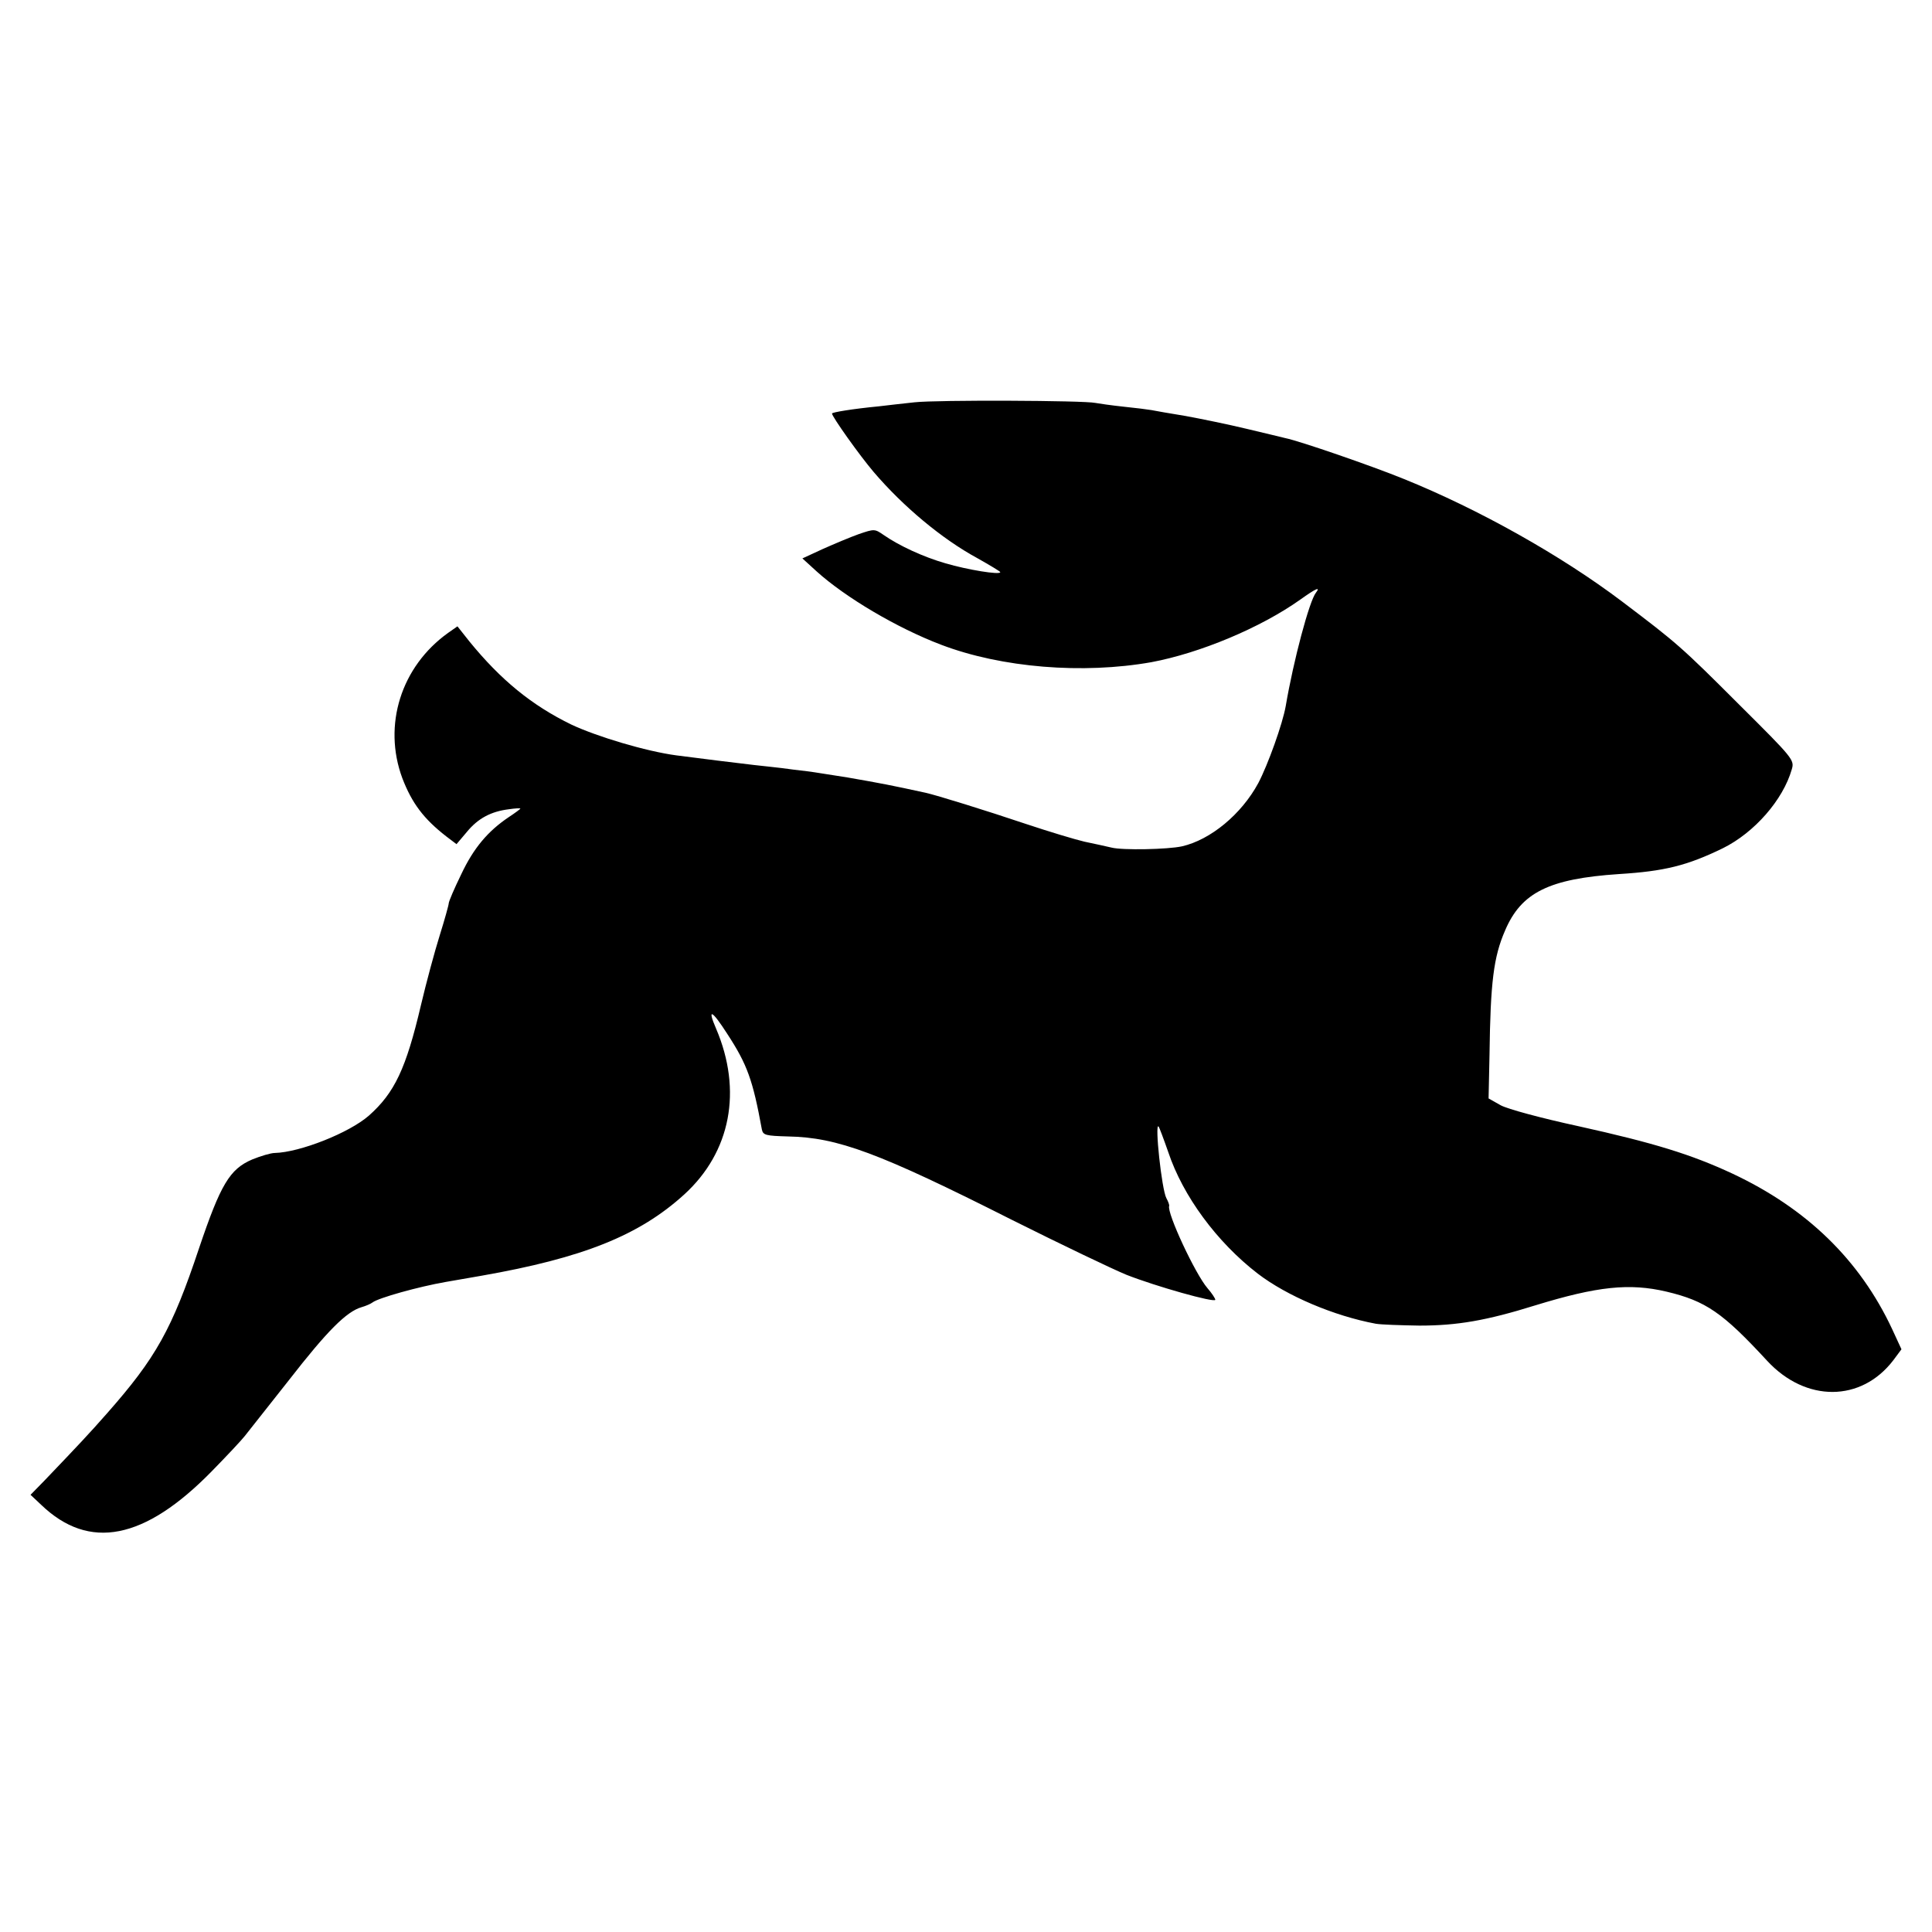
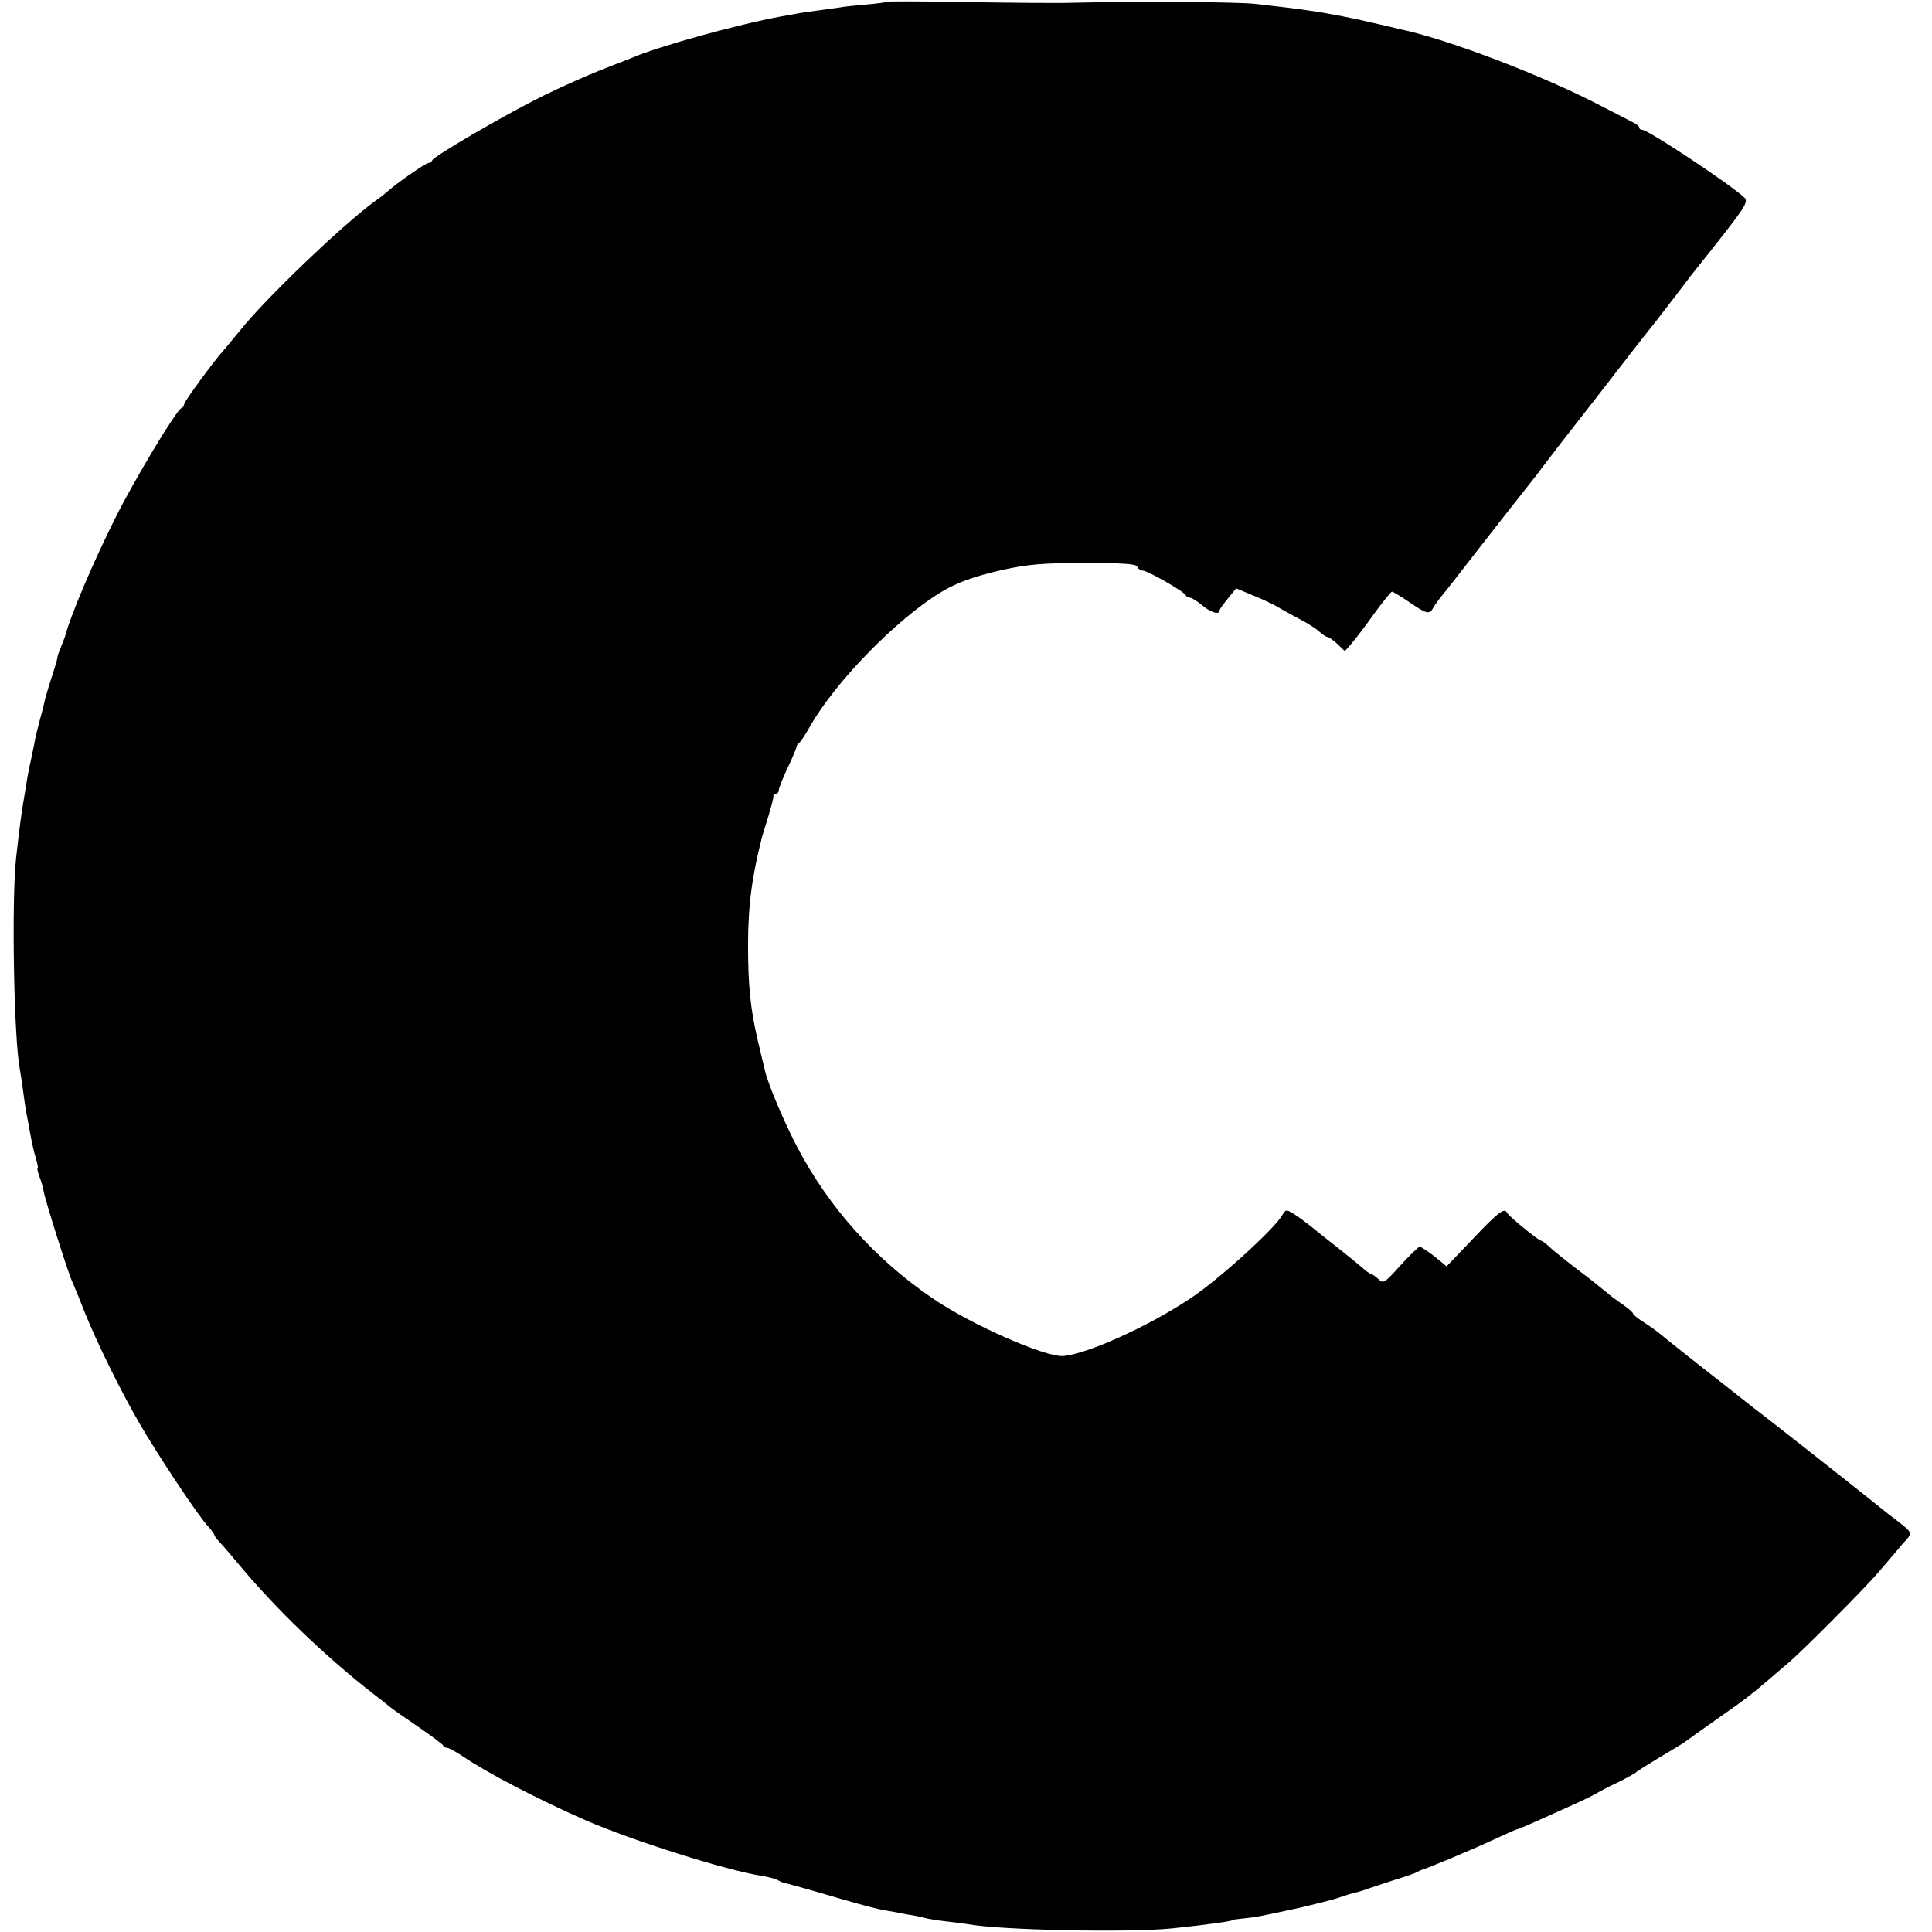
- <svg xmlns="http://www.w3.org/2000/svg" version="1.0" width="620pt" height="620pt" viewBox="0 0 620 620" preserveAspectRatio="xMidYMid meet">
-   <g transform="translate(0,620) scale(0.1,-0.1)" fill="#000000" stroke="none">
-     <path d="M2935 4909 c-38 -4 -90 -10 -115 -13 -83 -8 -150 -19 -150 -23 0 -10 88 -134 134 -188 94 -110 218 -214 332 -276 41 -23 74 -43 74 -45 0 -10 -107 8 -175 28 -73 21 -150 57 -199 91 -29 20 -30 20 -80 3 -28 -10 -80 -32 -116 -48 l-65 -30 46 -42 c92 -83 257 -181 399 -235 194 -74 455 -95 675 -56 155 29 350 110 478 201 49 35 66 43 50 22 -21 -26 -72 -217 -97 -364 -10 -57 -57 -188 -88 -247 -54 -100 -153 -182 -245 -203 -45 -10 -191 -13 -226 -4 -18 4 -57 13 -87 19 -30 7 -113 32 -185 56 -134 45 -289 93 -325 101 -110 24 -141 30 -250 49 -47 7 -105 17 -130 20 -25 3 -61 7 -80 10 -19 2 -60 7 -90 10 -52 6 -174 21 -250 31 -97 13 -254 60 -337 99 -127 62 -226 143 -327 267 l-38 48 -30 -21 c-151 -108 -210 -296 -147 -466 31 -81 69 -131 141 -187 l33 -25 33 39 c36 44 78 66 135 73 20 3 37 4 37 2 0 -1 -17 -14 -37 -27 -67 -45 -113 -99 -153 -184 -22 -45 -40 -87 -40 -93 0 -5 -13 -52 -29 -103 -16 -51 -43 -151 -60 -223 -48 -205 -85 -282 -167 -355 -64 -56 -222 -118 -302 -120 -13 0 -46 -10 -73 -21 -72 -31 -101 -80 -170 -284 -87 -261 -139 -353 -295 -530 -58 -66 -93 -103 -201 -216 l-45 -46 34 -32 c154 -148 332 -113 548 108 47 48 94 98 105 112 10 13 75 95 143 181 122 157 184 219 232 233 14 4 30 11 35 15 19 15 149 51 235 66 47 8 99 17 115 20 325 57 506 129 651 261 149 136 187 333 102 532 -29 67 -14 61 36 -17 64 -98 82 -148 111 -307 4 -18 13 -20 84 -22 159 -3 291 -52 719 -268 158 -79 323 -158 367 -176 94 -37 285 -91 285 -80 0 4 -11 21 -25 37 -39 45 -131 242 -123 264 1 3 -3 14 -9 25 -15 28 -38 243 -25 230 2 -2 16 -39 31 -82 47 -141 156 -289 287 -390 94 -72 245 -136 379 -161 17 -3 80 -5 140 -6 121 0 215 16 372 65 199 61 302 72 421 44 126 -30 180 -67 323 -222 124 -134 302 -133 405 2 l26 35 -30 65 c-104 222 -274 387 -513 499 -131 61 -250 98 -494 152 -120 26 -227 55 -249 67 l-39 22 3 140 c3 233 13 314 50 399 52 122 141 166 365 181 146 9 219 27 334 83 101 50 193 155 221 253 9 30 5 35 -168 207 -187 187 -200 198 -377 332 -196 148 -460 296 -700 393 -103 42 -335 122 -380 131 -11 3 -67 16 -125 30 -58 14 -146 32 -195 41 -50 8 -100 17 -110 19 -11 2 -51 7 -90 11 -38 4 -79 10 -90 12 -36 8 -508 10 -580 2z" />
-   </g>
+ <svg xmlns="http://www.w3.org/2000/svg" version="1.0" width="853.333" height="853.333" viewBox="0 0 640 640">
+   <path d="M293.7.6c-.2.2-3.3.6-6.8.9-3.5.3-7.5.7-8.9 1-1.4.2-5 .7-8 1.1-3 .4-5.7.8-6 .9-.3.1-2.5.5-5 .9-13.9 2.5-40.8 9.9-49.5 13.7-1.1.4-5.6 2.2-10 3.9-4.4 1.7-13.2 5.6-19.5 8.7-12 5.9-36.3 20-36.8 21.4-.2.5-.8.9-1.3.9-.9 0-10.8 6.9-13.5 9.4-.7.6-2.4 2-4 3.1-10.4 7.5-36.3 32.2-44.9 43-2.2 2.7-4.6 5.6-5.3 6.4C71.3 119 61 133 61 133.9c0 .5-.4 1.1-.9 1.3-1.6.5-15.7 23.9-21.9 36.4-7.3 14.5-15.1 32.9-16.7 39.4-.1.3-.7 1.8-1.3 3.3-.7 1.6-1.2 3.2-1.2 3.6 0 .4-.9 3.5-2 6.8-1.1 3.4-2.1 6.9-2.3 7.9-.2 1.1-.9 3.7-1.5 5.9s-1.3 5.1-1.6 6.5c-.2 1.4-.9 4.5-1.4 7-.6 2.5-1.3 6.3-1.6 8.5-.4 2.3-.8 5-1 6-.5 2.8-1.4 9.9-2.3 18-1.5 14.8-.7 59.7 1.3 69.9.2 1.2.7 4.1 1 6.6.3 2.5.8 5.6 1 7 .3 1.4.9 4.7 1.4 7.5.5 2.7 1.3 6.5 1.9 8.2.5 1.8.8 3.3.6 3.3-.3 0 0 1.1.5 2.6.6 1.4 1.2 3.7 1.5 5.2.5 2.9 7.9 26.4 9.4 29.7.5 1.1 2.3 5.4 3.9 9.6C32.2 445 39.6 460 45.9 471c6 10.4 19.8 31.3 23.1 34.7 1.1 1.2 2 2.5 2 2.8 0 .3.8 1.3 1.7 2.3 1 1 3.8 4.3 6.3 7.3 12.4 14.9 28.5 30.4 44.9 43.2 2 1.5 4.3 3.3 5.1 4 .8.7 5.1 3.7 9.5 6.7s8.1 5.8 8.3 6.2c.2.5.8.8 1.4.8.5 0 2.8 1.3 5.1 2.8 7.9 5.4 24.8 14.2 40.7 21.2 15.4 6.7 46.6 16.6 58.3 18.4 2.1.3 4.6 1 5.5 1.5.9.5 1.9.9 2.2.9.3 0 4.6 1.2 9.5 2.6 13.3 3.9 18.7 5.4 22 6.1 1.7.3 4.1.8 5.5 1 1.4.3 3.9.8 5.5 1 1.7.3 3.7.8 4.5 1 .8.2 3.8.7 6.5 1 2.8.3 5.9.7 7 .9 10.7 2 53.4 2.9 67.9 1.4 11.4-1.2 20.1-2.4 20.1-2.8 0-.1 1.6-.3 3.5-.5 4-.4 5.1-.6 18-3.4 5.2-1.2 11.1-2.7 13-3.3 3.5-1.2 4.1-1.4 7-2.1.8-.2 2.2-.7 3-1 .8-.3 4.7-1.5 8.5-2.8 3.9-1.2 7.5-2.4 8-2.8.6-.3 1.2-.6 1.5-.7 1.4-.3 16.3-6.5 23.8-10 4.1-1.9 7.5-3.4 7.7-3.4.4 0 2.8-1 18.5-8.1 3.6-1.6 7.2-3.4 8-3.9.8-.5 4-2.2 7-3.6 3-1.5 5.7-3 6-3.3.3-.4 3.9-2.6 8-5.1 4.1-2.4 7.9-4.7 8.5-5.2.5-.4 4.8-3.5 9.5-6.8 9.5-6.6 12.5-8.9 18.4-14 2.2-1.9 4.7-4.1 5.6-4.8 3.9-3.1 26-25.3 30.1-30.2 2.6-3 6.2-7.2 8-9.4 3.8-4.3 4.3-3.2-4.6-10.1-2.1-1.7-5.2-4.1-6.9-5.5-5.6-4.5-31.1-24.6-35.2-27.7-1.6-1.2-4-3.1-5.4-4.2-1.4-1.1-7.4-5.9-13.5-10.6-6-4.8-12.3-9.7-13.8-11-1.5-1.3-4.3-3.3-6.2-4.5-1.9-1.2-3.5-2.5-3.5-2.8 0-.4-1.6-1.8-3.5-3.1s-4.5-3.2-5.7-4.3c-1.3-1.1-5.4-4.4-9.3-7.3-3.8-2.9-8-6.3-9.2-7.4-1.2-1.2-2.5-2.1-2.8-2.1-.8 0-10.9-8.2-11.3-9.3-.8-1.7-2.9-.2-11.2 8.6l-8.8 9.2-4-3.3c-2.3-1.7-4.4-3.2-4.9-3.2-.4 0-3.3 2.8-6.4 6.2-5.3 5.9-5.7 6.1-7.3 4.5-1-.9-2.1-1.7-2.4-1.7-.4 0-1.8-1-3.2-2.3-1.4-1.2-5-4.1-8-6.5-3-2.3-7-5.5-8.8-7-1.9-1.5-4.5-3.4-5.8-4.2-2.3-1.4-2.6-1.3-3.6.5-2.5 4.5-21.4 21.7-30.6 27.7-14 9.3-34.2 18.4-42 19-6 .4-30.6-10.4-43.4-19.2-18.9-12.9-34.3-30.1-44.7-50-4.4-8.4-9.6-20.7-10.6-25-.2-.8-1.3-5.3-2.4-10-2.5-10.6-3.3-18.6-3.3-31.5 0-13.4 1.2-22.8 4.7-36.5.1-.3 1-3.2 2-6.5s1.8-6.3 1.7-6.8c-.1-.4.2-.7.8-.7.5 0 1-.6 1-1.3 0-.6 1.3-4 3-7.5 1.6-3.4 2.9-6.5 2.9-6.9 0-.3.3-.9.8-1.2.5-.3 2.2-2.9 3.7-5.6 8.4-14.7 28.4-35.2 43.1-44.2 5.4-3.3 10.9-5.3 20.5-7.5 8.7-1.9 13.4-2.3 27.4-2.3 12.7 0 17 .3 17.3 1.2.3.7 1.1 1.3 1.8 1.3 1.6 0 13.9 7 14.3 8.2.2.4.8.8 1.4.8.6 0 2.3 1.1 4 2.5 2.9 2.4 5.8 3.3 5.8 1.7 0-.4 1.3-2.2 2.8-4l2.7-3.3 5.5 2.3c3 1.2 7.1 3.1 9 4.3 1.9 1.1 5.2 2.9 7.3 4 2.1 1.1 4.7 2.8 5.7 3.7 1.1 1 2.3 1.8 2.7 1.8.5 0 2 1.1 3.3 2.3l2.5 2.4 2.2-2.5c1.2-1.4 4.6-5.8 7.5-9.9 2.9-4 5.6-7.3 5.9-7.3.4 0 3 1.6 5.8 3.5 5.8 4 6.7 4.2 8 1.6.6-1 2-2.9 3.1-4.2 1.1-1.3 7.4-9.4 14-17.9 6.6-8.5 13.1-16.7 14.3-18.2 1.2-1.5 3.7-4.7 5.4-7 1.8-2.4 5.4-7.1 8-10.4 7.4-9.5 9.5-12.1 18.2-23.4 4.5-5.8 8.7-11.2 9.4-12 .7-.8 4.2-5.4 7.9-10.2 3.6-4.8 7.1-9.3 7.7-10 .6-.7 4.6-5.7 8.8-11.1 6.4-8.3 7.4-10 6.2-11.2C573.4 61.2 546 43 544 43c-.5 0-1-.3-1-.8 0-.4-1-1.2-2.3-1.8-1.2-.6-5.6-2.9-9.7-5-19.8-10.4-51.6-22.5-67.5-25.8-1.1-.3-5.1-1.2-9-2.1-6.8-1.6-14.3-3.1-21.5-4.1-3.8-.6-6.9-.9-17-2.1-6.2-.7-39.9-.9-60-.4-5.2.2-21.3 0-35.7-.2C305.9.4 294 .4 293.7.6z" />
</svg>
